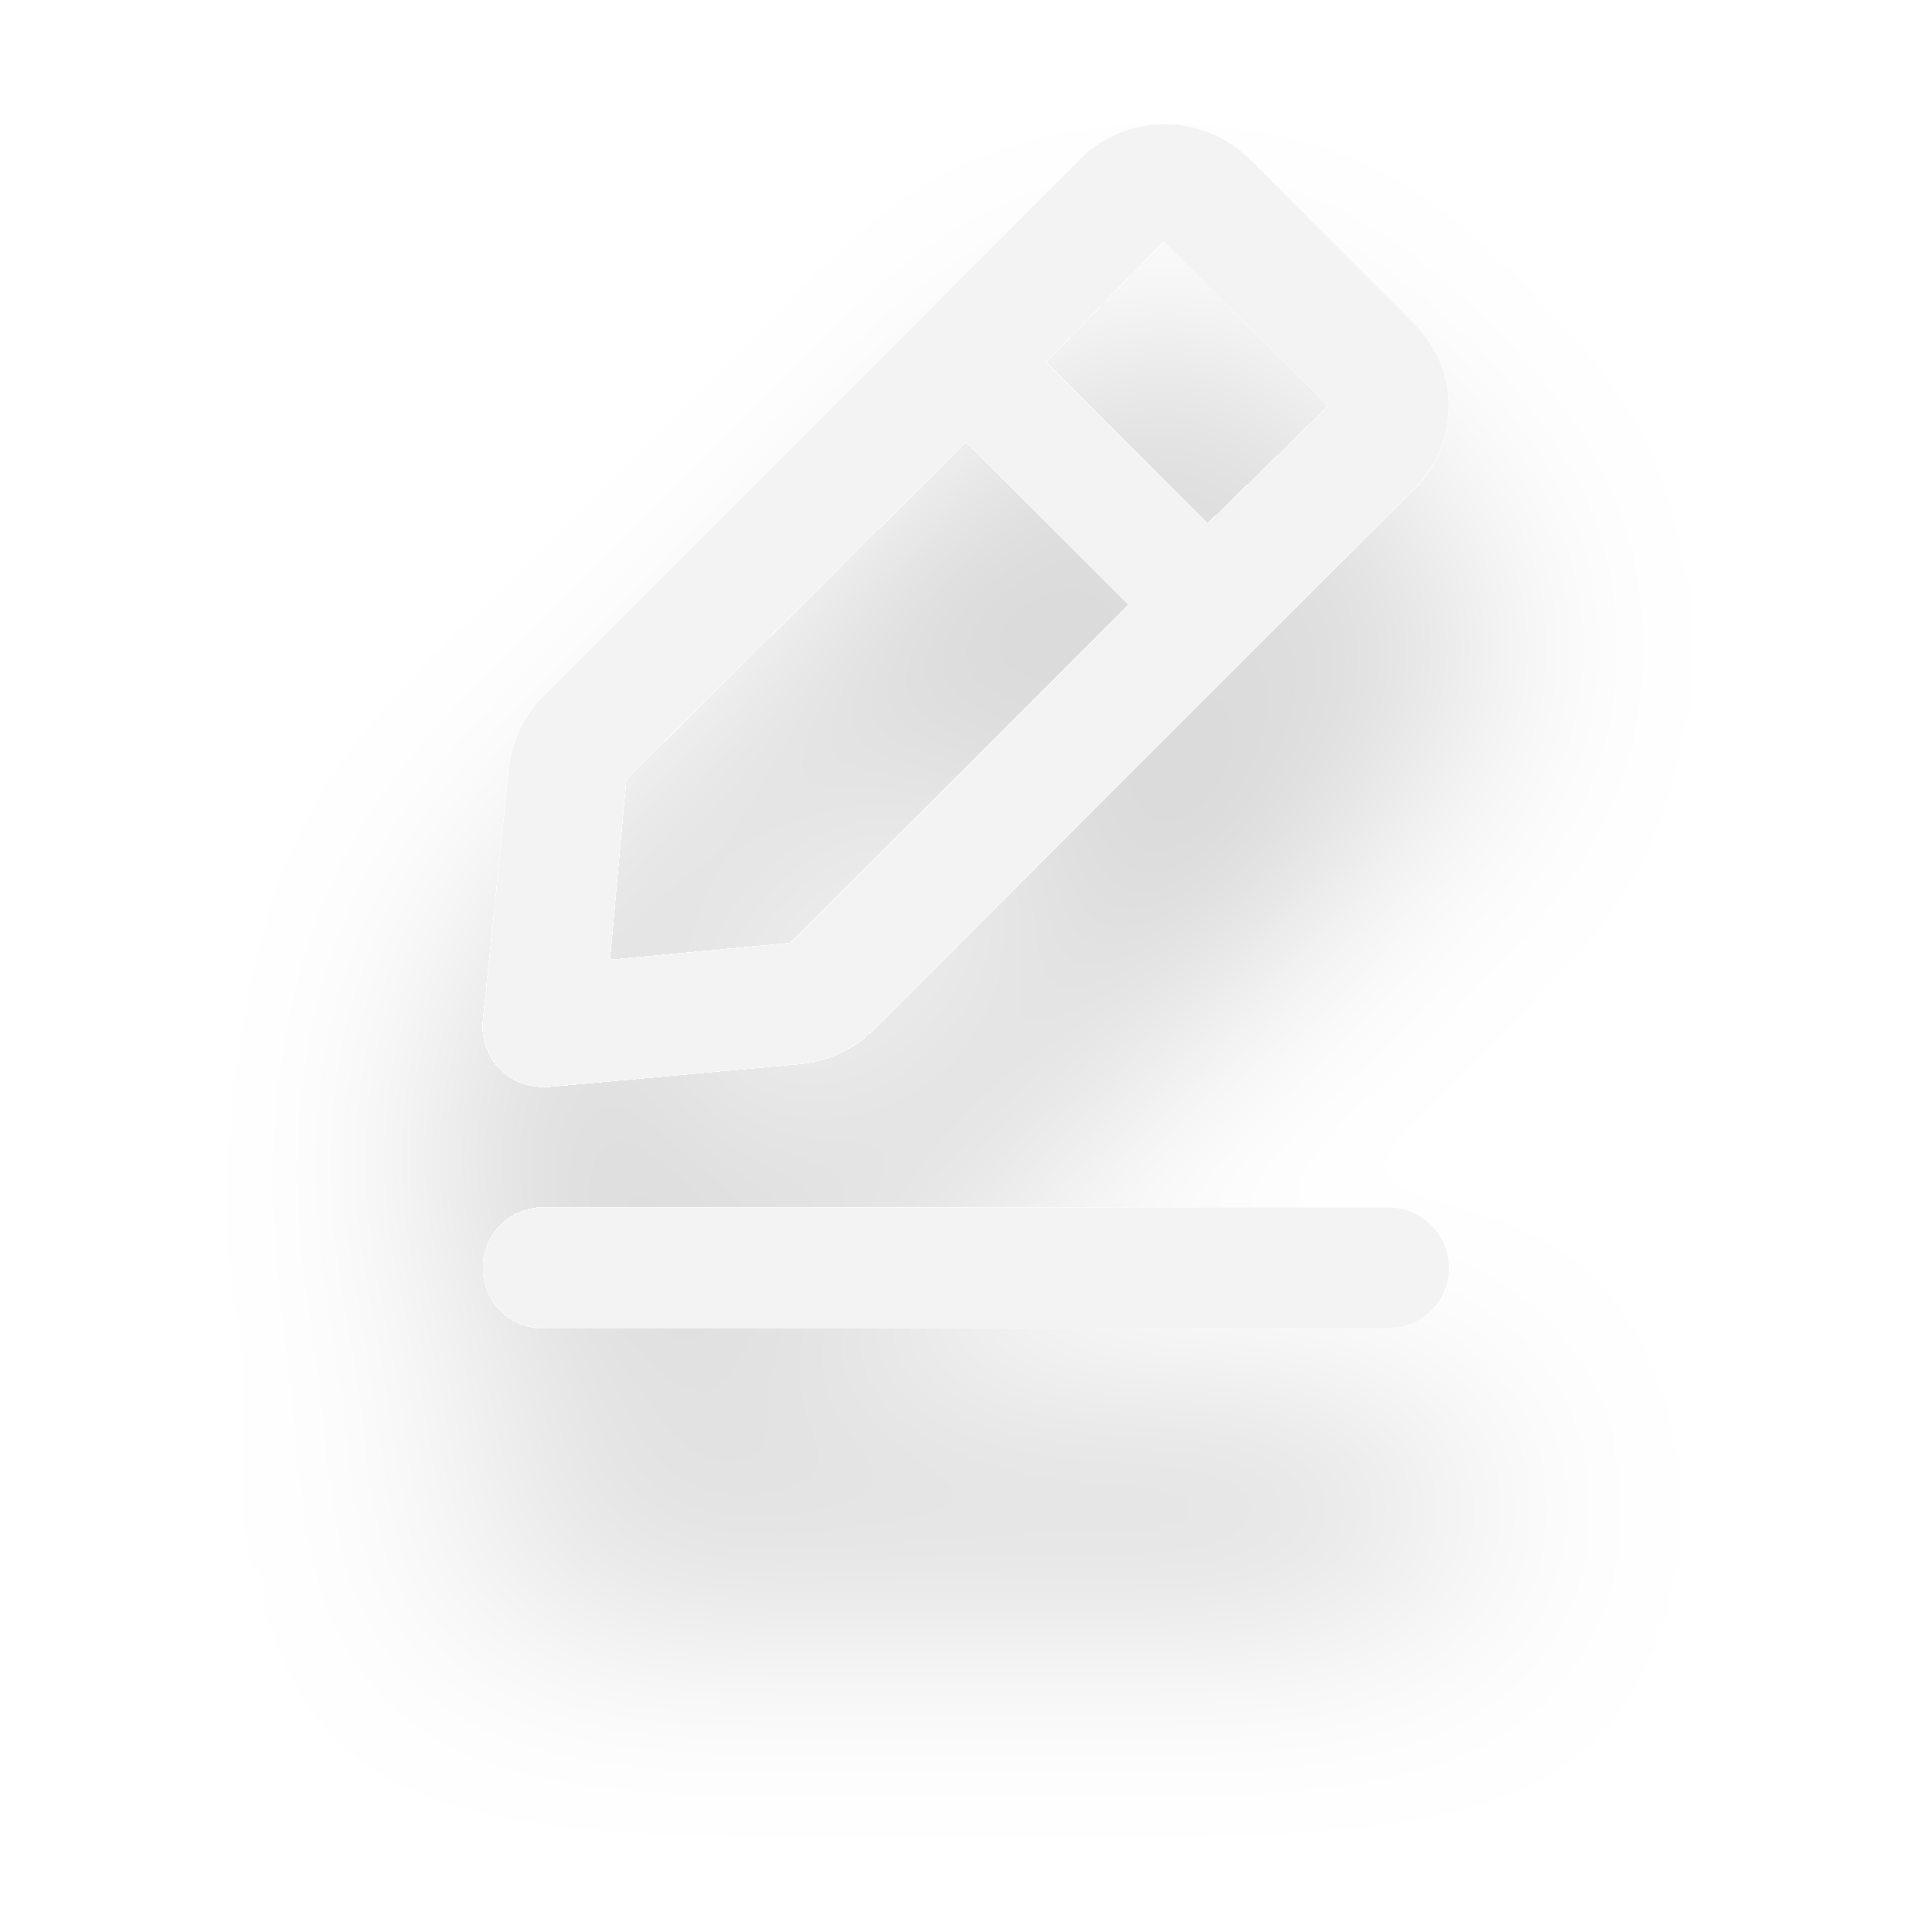
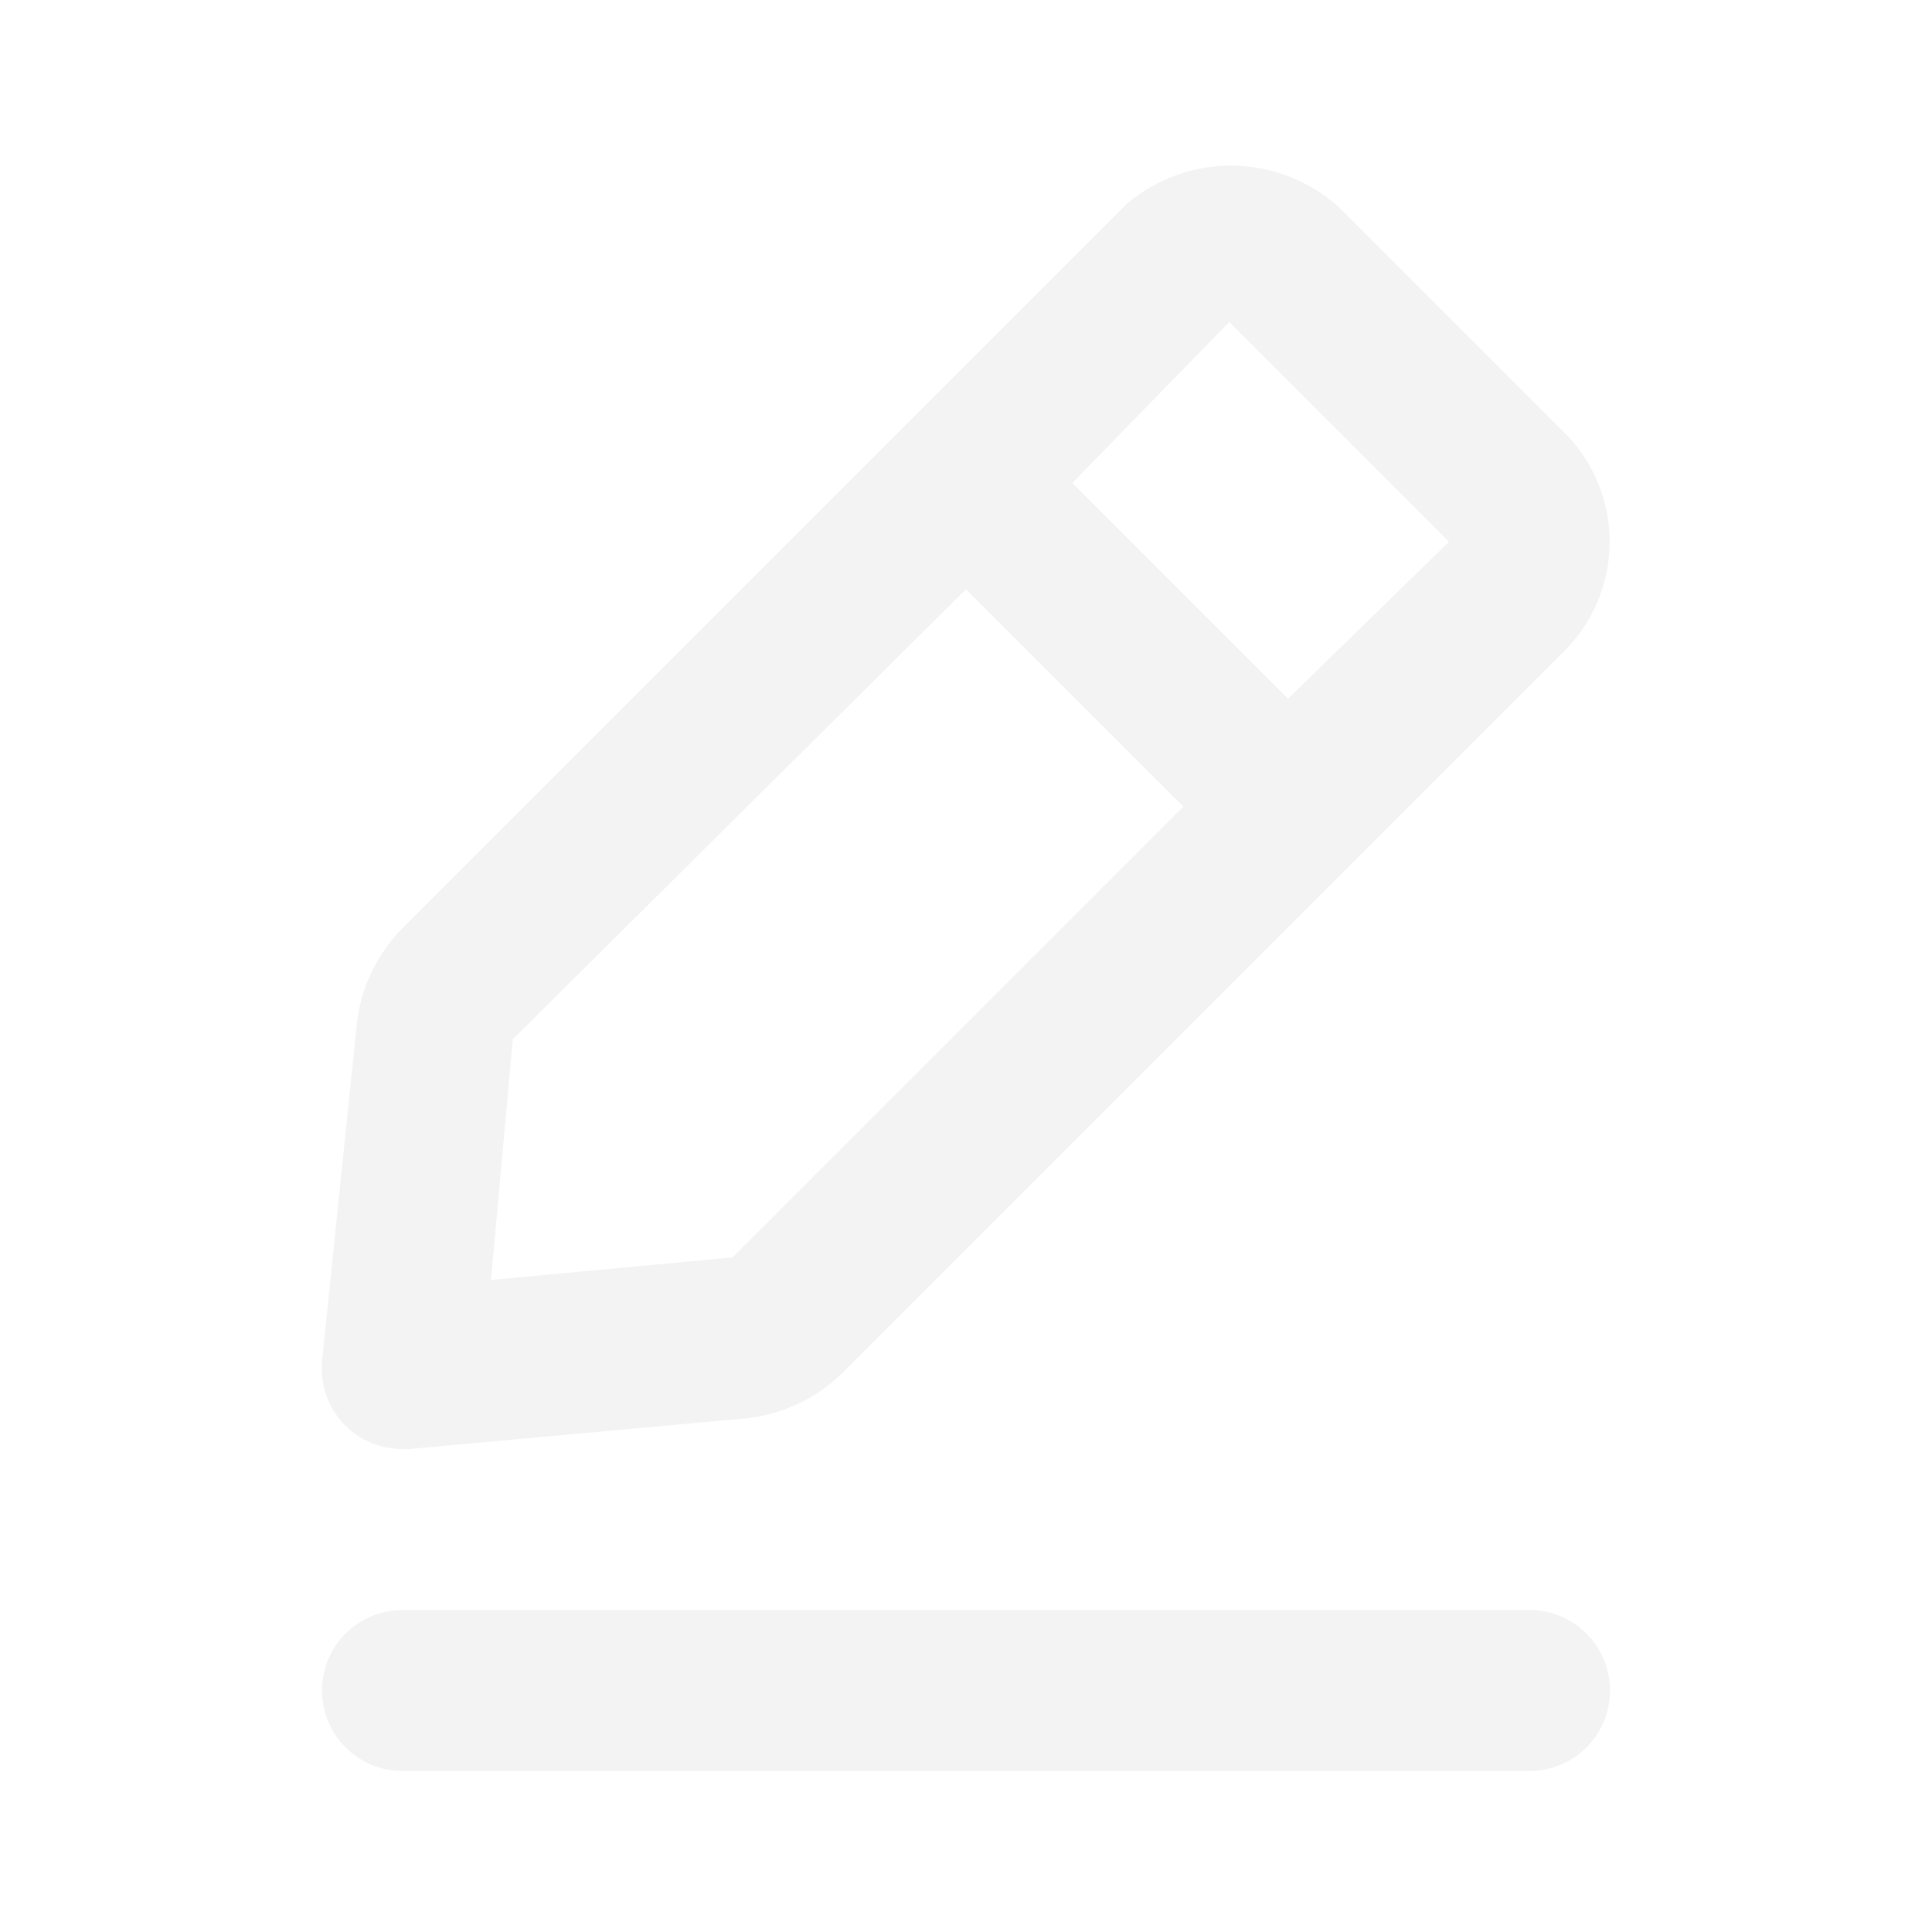
- <svg xmlns="http://www.w3.org/2000/svg" width="32" height="32" viewBox="0 0 32 32" fill="none">
-   <g filter="url(#filter0_d_137_16)">
-     <path d="M23 20H9C8.735 20 8.48 20.105 8.293 20.293C8.105 20.48 8 20.735 8 21C8 21.265 8.105 21.519 8.293 21.707C8.48 21.895 8.735 22 9 22H23C23.265 22 23.52 21.895 23.707 21.707C23.895 21.519 24 21.265 24 21C24 20.735 23.895 20.48 23.707 20.293C23.52 20.105 23.265 20 23 20ZM9 18H9.09L13.26 17.62C13.717 17.574 14.144 17.373 14.47 17.05L23.47 8.05C23.819 7.681 24.008 7.188 23.995 6.68C23.982 6.172 23.768 5.69 23.4 5.34L20.66 2.6C20.302 2.264 19.834 2.071 19.343 2.058C18.853 2.045 18.375 2.213 18 2.53L9 11.53C8.677 11.856 8.476 12.283 8.43 12.74L8 16.91C7.987 17.056 8.006 17.204 8.056 17.342C8.106 17.48 8.186 17.606 8.29 17.71C8.383 17.802 8.494 17.876 8.616 17.926C8.738 17.975 8.868 18.001 9 18ZM19.27 4L22 6.73L20 8.68L17.32 6L19.27 4ZM10.37 12.91L16 7.32L18.7 10.02L13.1 15.62L10.1 15.9L10.37 12.91Z" fill="#F3F3F4" />
-   </g>
-   <defs>
-     <filter id="filter0_d_137_16" x="0" y="0" width="32" height="32" filterUnits="userSpaceOnUse" color-interpolation-filters="sRGB">
-       <feFlood flood-opacity="0" result="BackgroundImageFix" />
-       <feColorMatrix in="SourceAlpha" type="matrix" values="0 0 0 0 0 0 0 0 0 0 0 0 0 0 0 0 0 0 127 0" result="hardAlpha" />
-       <feOffset dy="4" />
-       <feGaussianBlur stdDeviation="2" />
-       <feComposite in2="hardAlpha" operator="out" />
-       <feColorMatrix type="matrix" values="0 0 0 0 0 0 0 0 0 0 0 0 0 0 0 0 0 0 0.25 0" />
-       <feBlend mode="normal" in2="BackgroundImageFix" result="effect1_dropShadow_137_16" />
-       <feBlend mode="normal" in="SourceGraphic" in2="effect1_dropShadow_137_16" result="shape" />
-     </filter>
-   </defs>
+ <svg xmlns="http://www.w3.org/2000/svg" width="24" height="24" viewBox="0 0 24 24" fill="none">
+   <path d="M19 20H5C4.735 20 4.48 20.105 4.293 20.293C4.105 20.48 4 20.735 4 21C4 21.265 4.105 21.519 4.293 21.707C4.48 21.895 4.735 22 5 22H19C19.265 22 19.52 21.895 19.707 21.707C19.895 21.519 20 21.265 20 21C20 20.735 19.895 20.48 19.707 20.293C19.52 20.105 19.265 20 19 20ZM5 18H5.09L9.26 17.62C9.717 17.574 10.144 17.373 10.47 17.05L19.47 8.05C19.819 7.681 20.008 7.188 19.995 6.68C19.982 6.172 19.768 5.69 19.4 5.34L16.66 2.6C16.302 2.264 15.834 2.071 15.343 2.058C14.853 2.045 14.375 2.213 14 2.53L5 11.53C4.677 11.856 4.476 12.283 4.43 12.74L4 16.91C3.987 17.056 4.006 17.204 4.056 17.342C4.106 17.48 4.186 17.606 4.29 17.71C4.383 17.802 4.494 17.876 4.616 17.926C4.738 17.975 4.868 18.001 5 18ZM15.27 4L18 6.73L16 8.68L13.32 6L15.27 4ZM6.37 12.91L12 7.32L14.7 10.02L9.1 15.62L6.1 15.9L6.37 12.91Z" fill="#F3F3F4" />
</svg>
